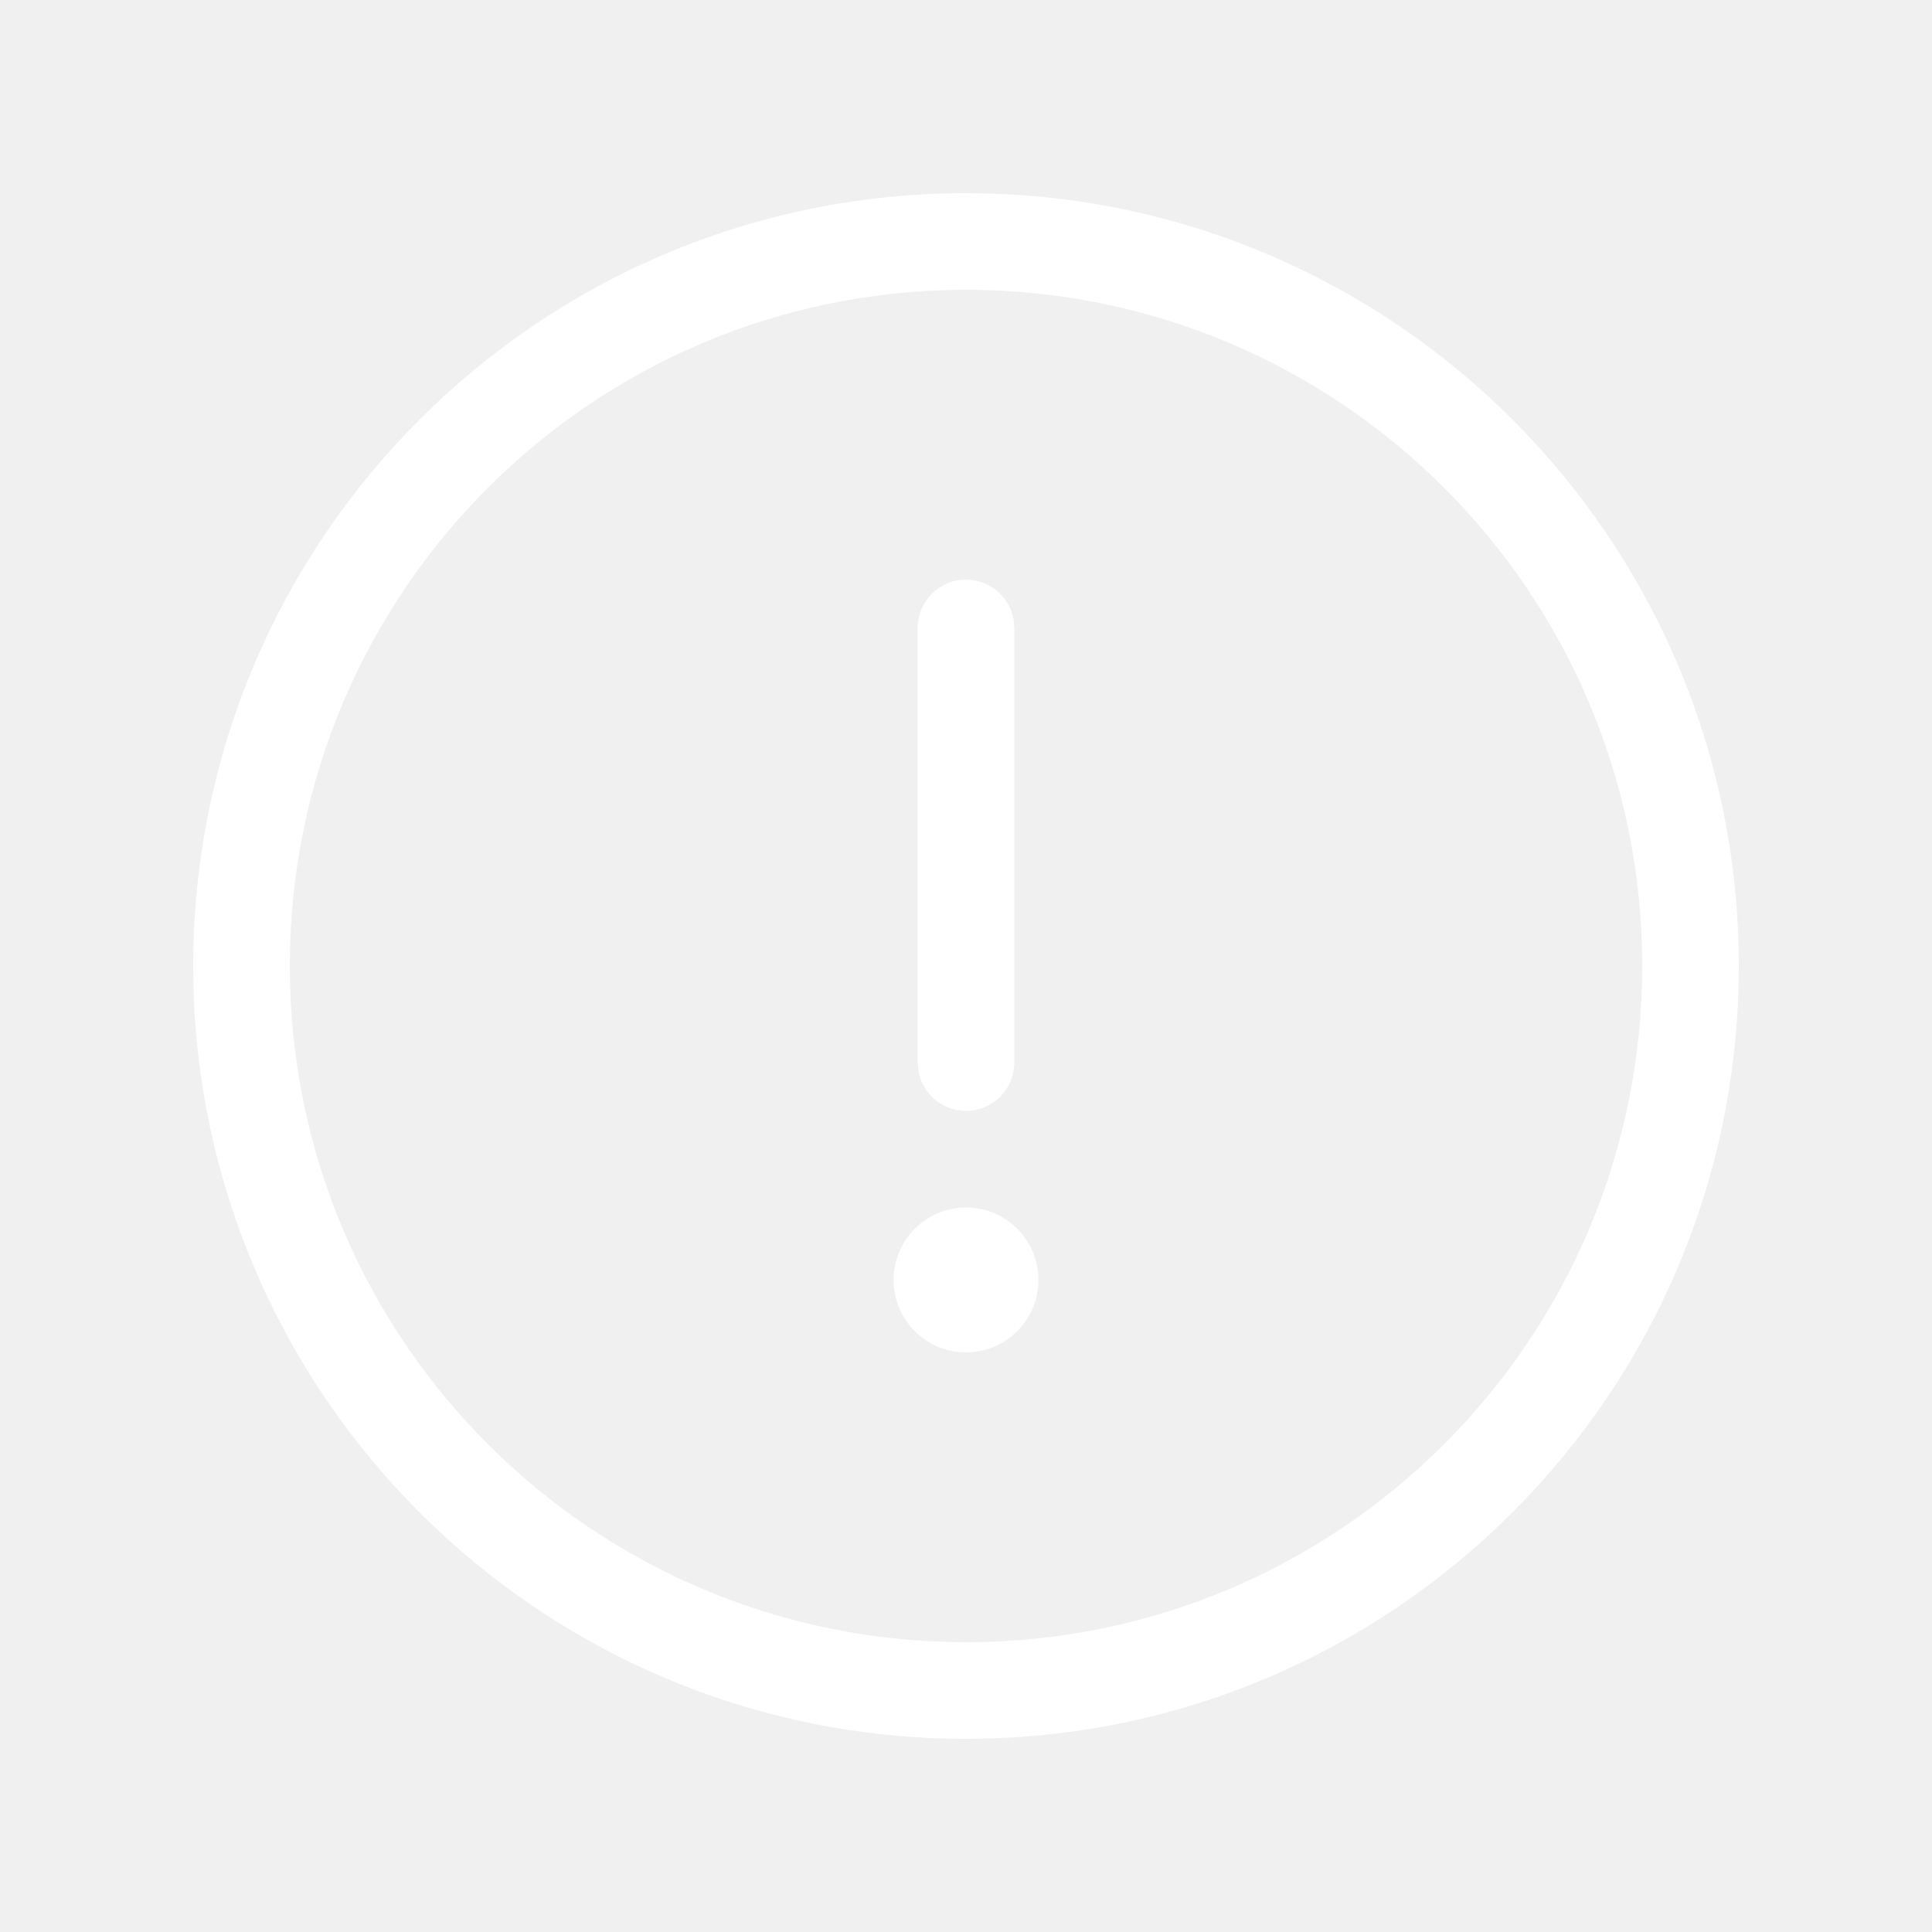
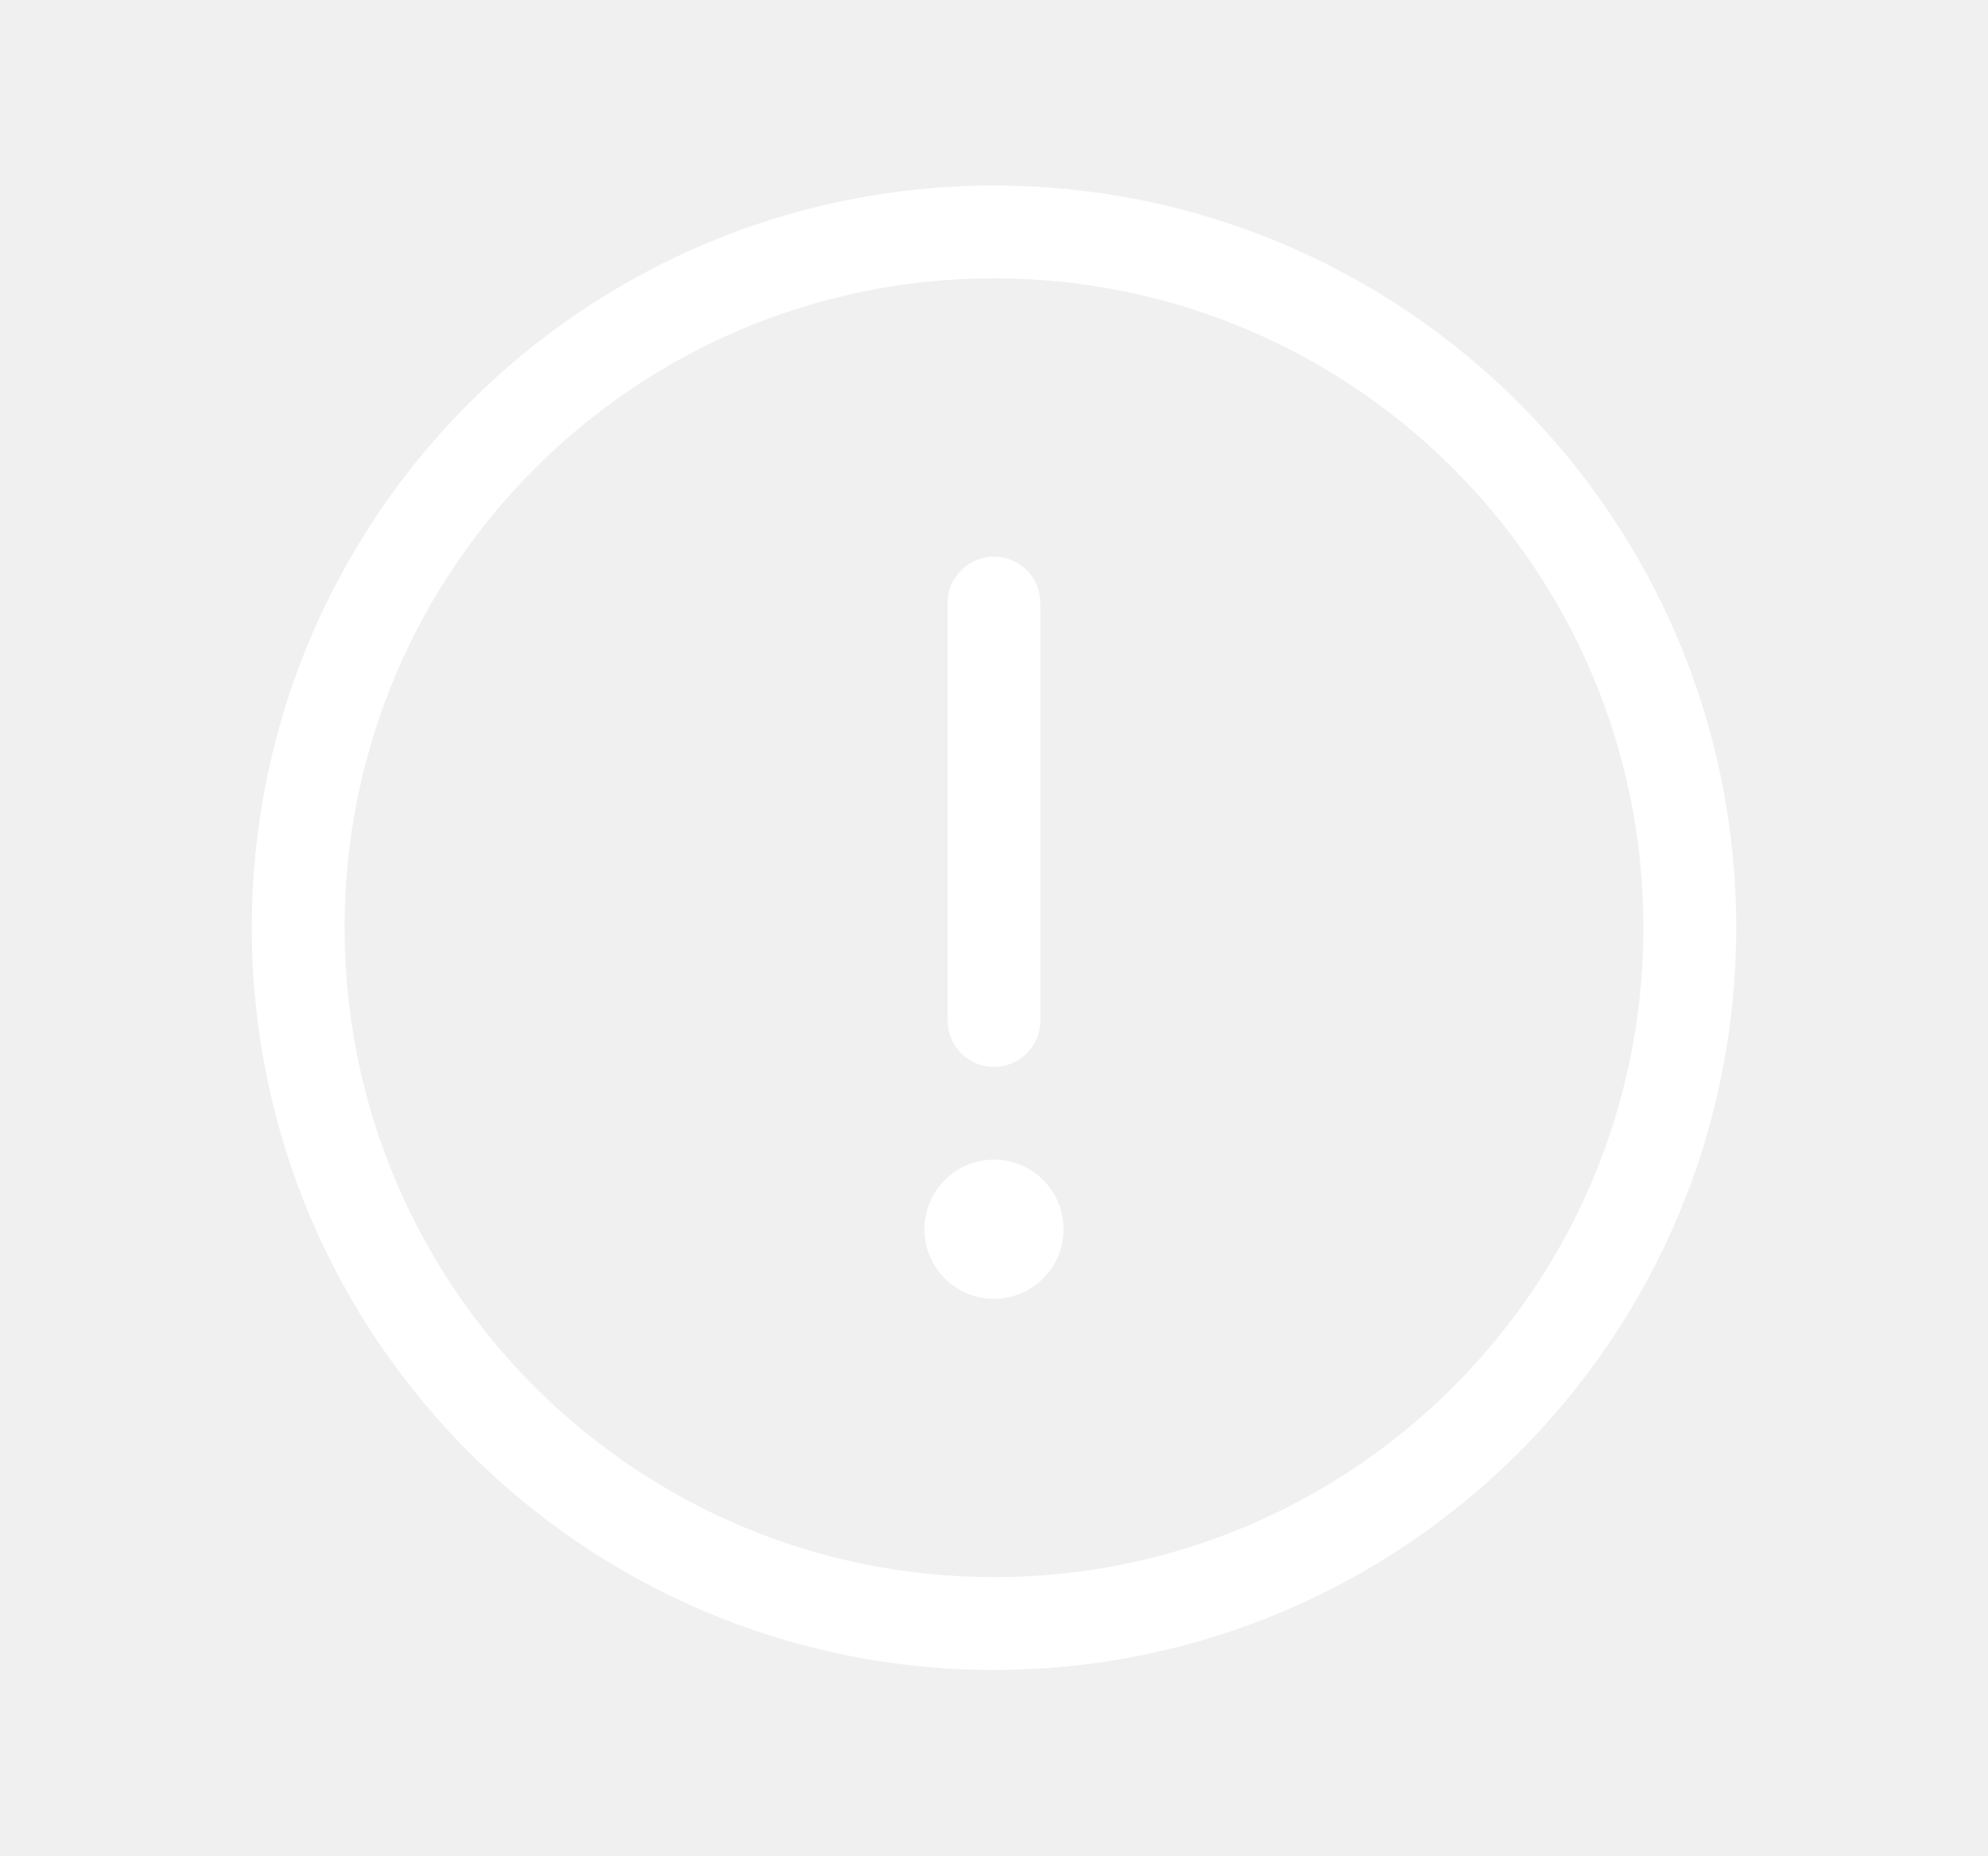
- <svg xmlns="http://www.w3.org/2000/svg" width="20" height="20" viewBox="0 0 20 20" fill="none">
+ <svg xmlns="http://www.w3.org/2000/svg" width="30" height="28" style="margin-top:2px" viewBox="0 0 20 20" fill="none">
  <path d="M10 2C14.418 2 18 5.582 18 10C18 14.418 14.418 18 10 18C5.582 18 2 14.418 2 10C2 5.582 5.582 2 10 2ZM10 3C6.134 3 3 6.134 3 10C3 13.866 6.134 17 10 17C13.866 17 17 13.866 17 10C17 6.134 13.866 3 10 3ZM10 12.5C10.414 12.5 10.75 12.836 10.75 13.25C10.75 13.664 10.414 14 10 14C9.586 14 9.25 13.664 9.25 13.25C9.25 12.836 9.586 12.5 10 12.5ZM10 6C10.245 6 10.45 6.177 10.492 6.41L10.5 6.5V11C10.5 11.276 10.276 11.5 10 11.5C9.755 11.5 9.55 11.323 9.508 11.09L9.5 11V6.5C9.5 6.224 9.724 6 10 6Z" fill="white" />
</svg>
